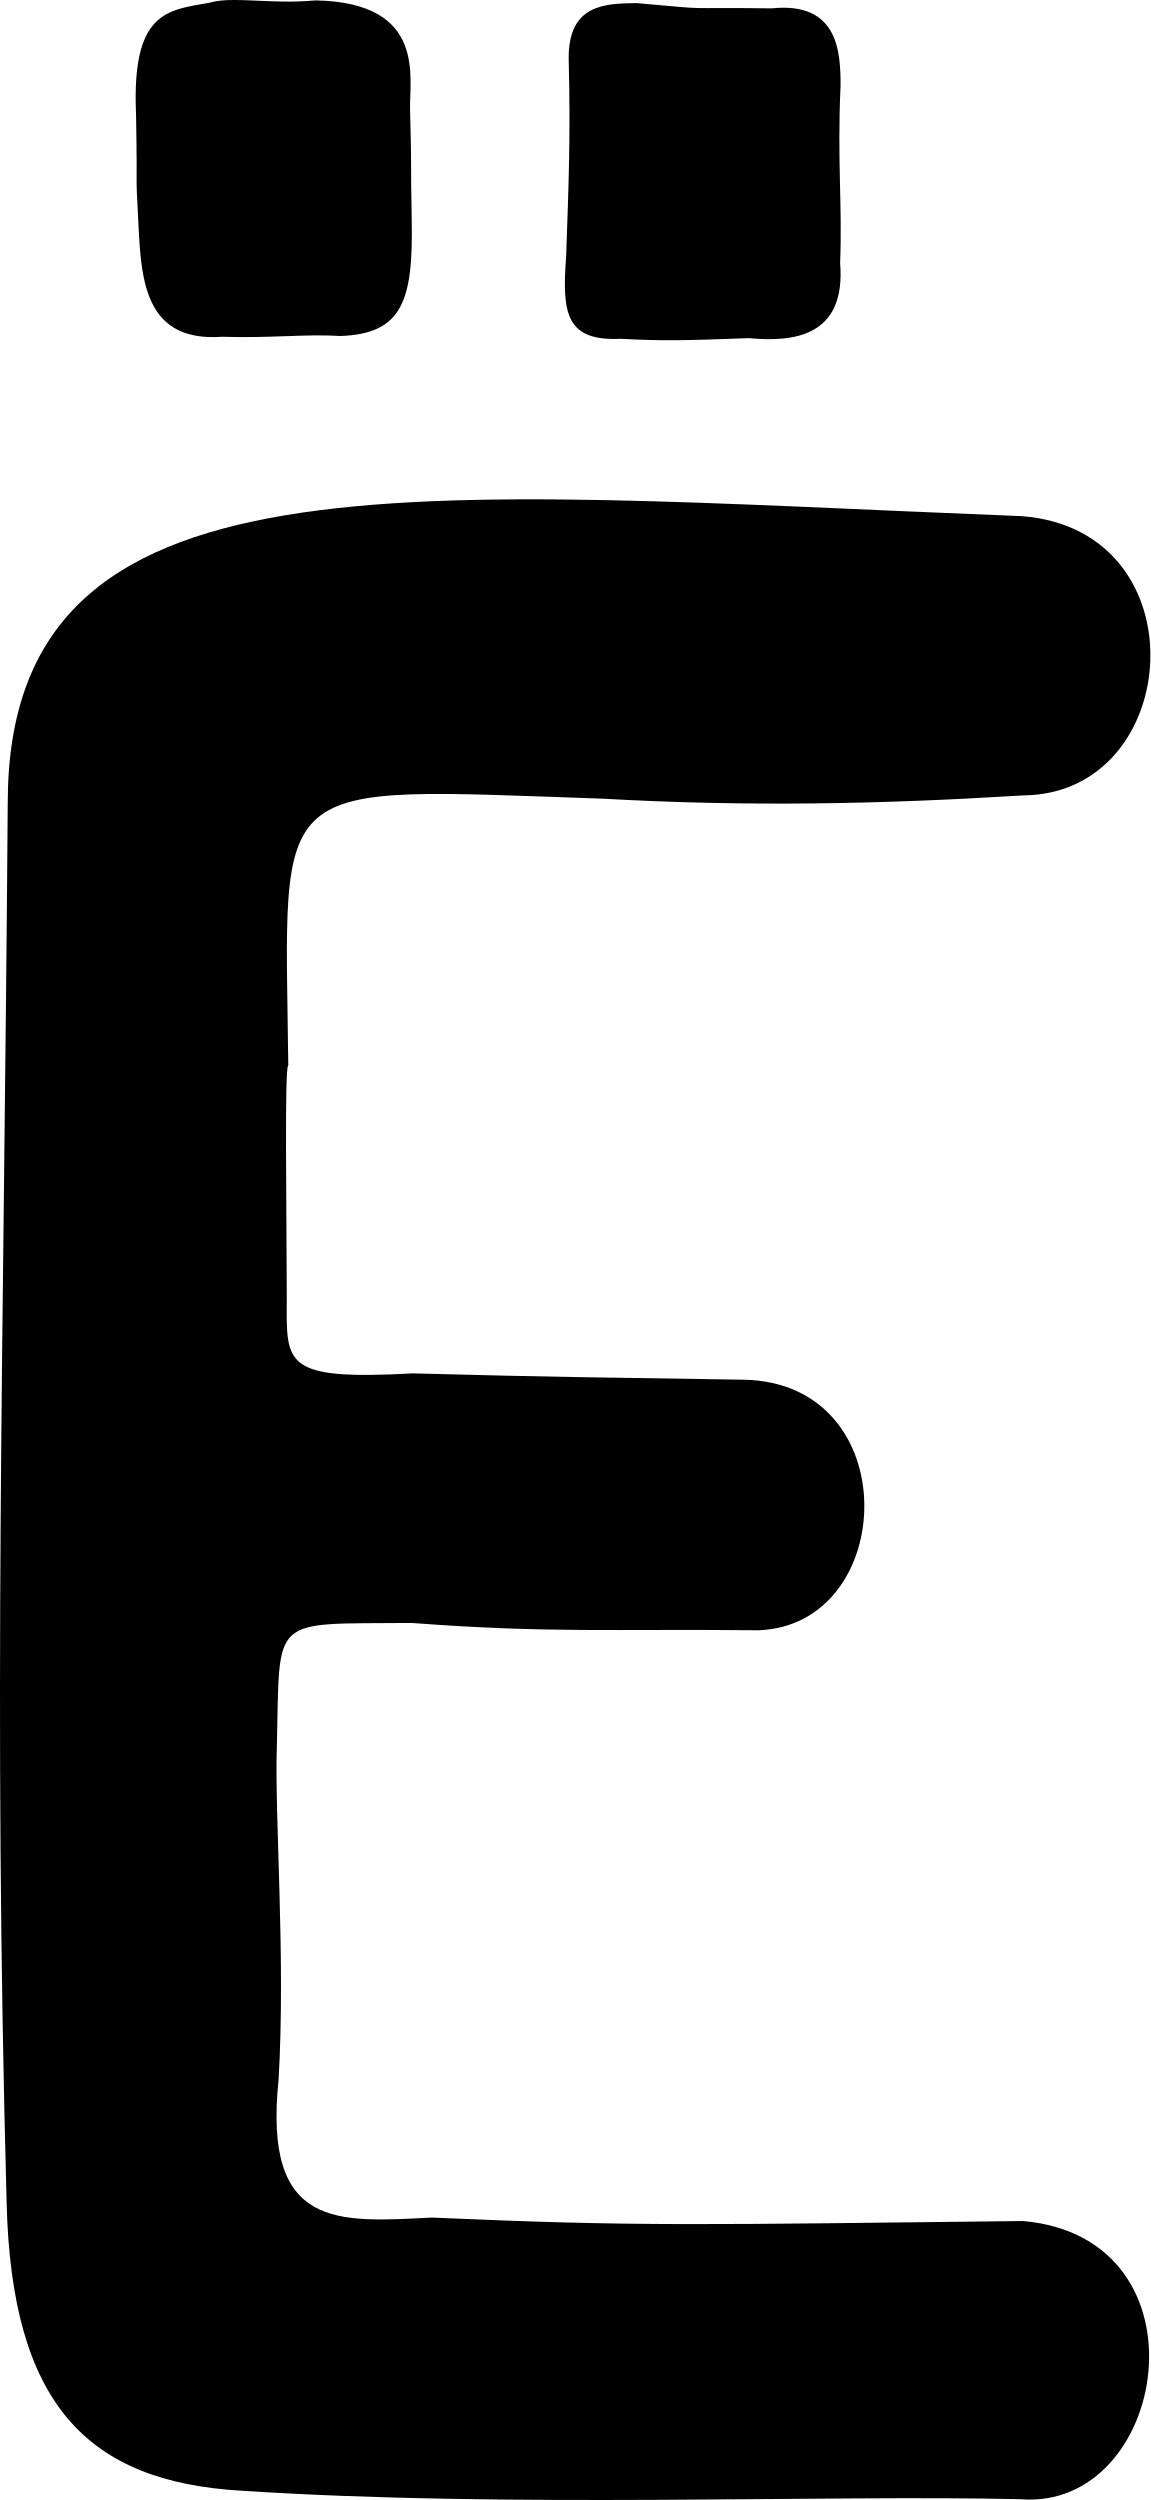
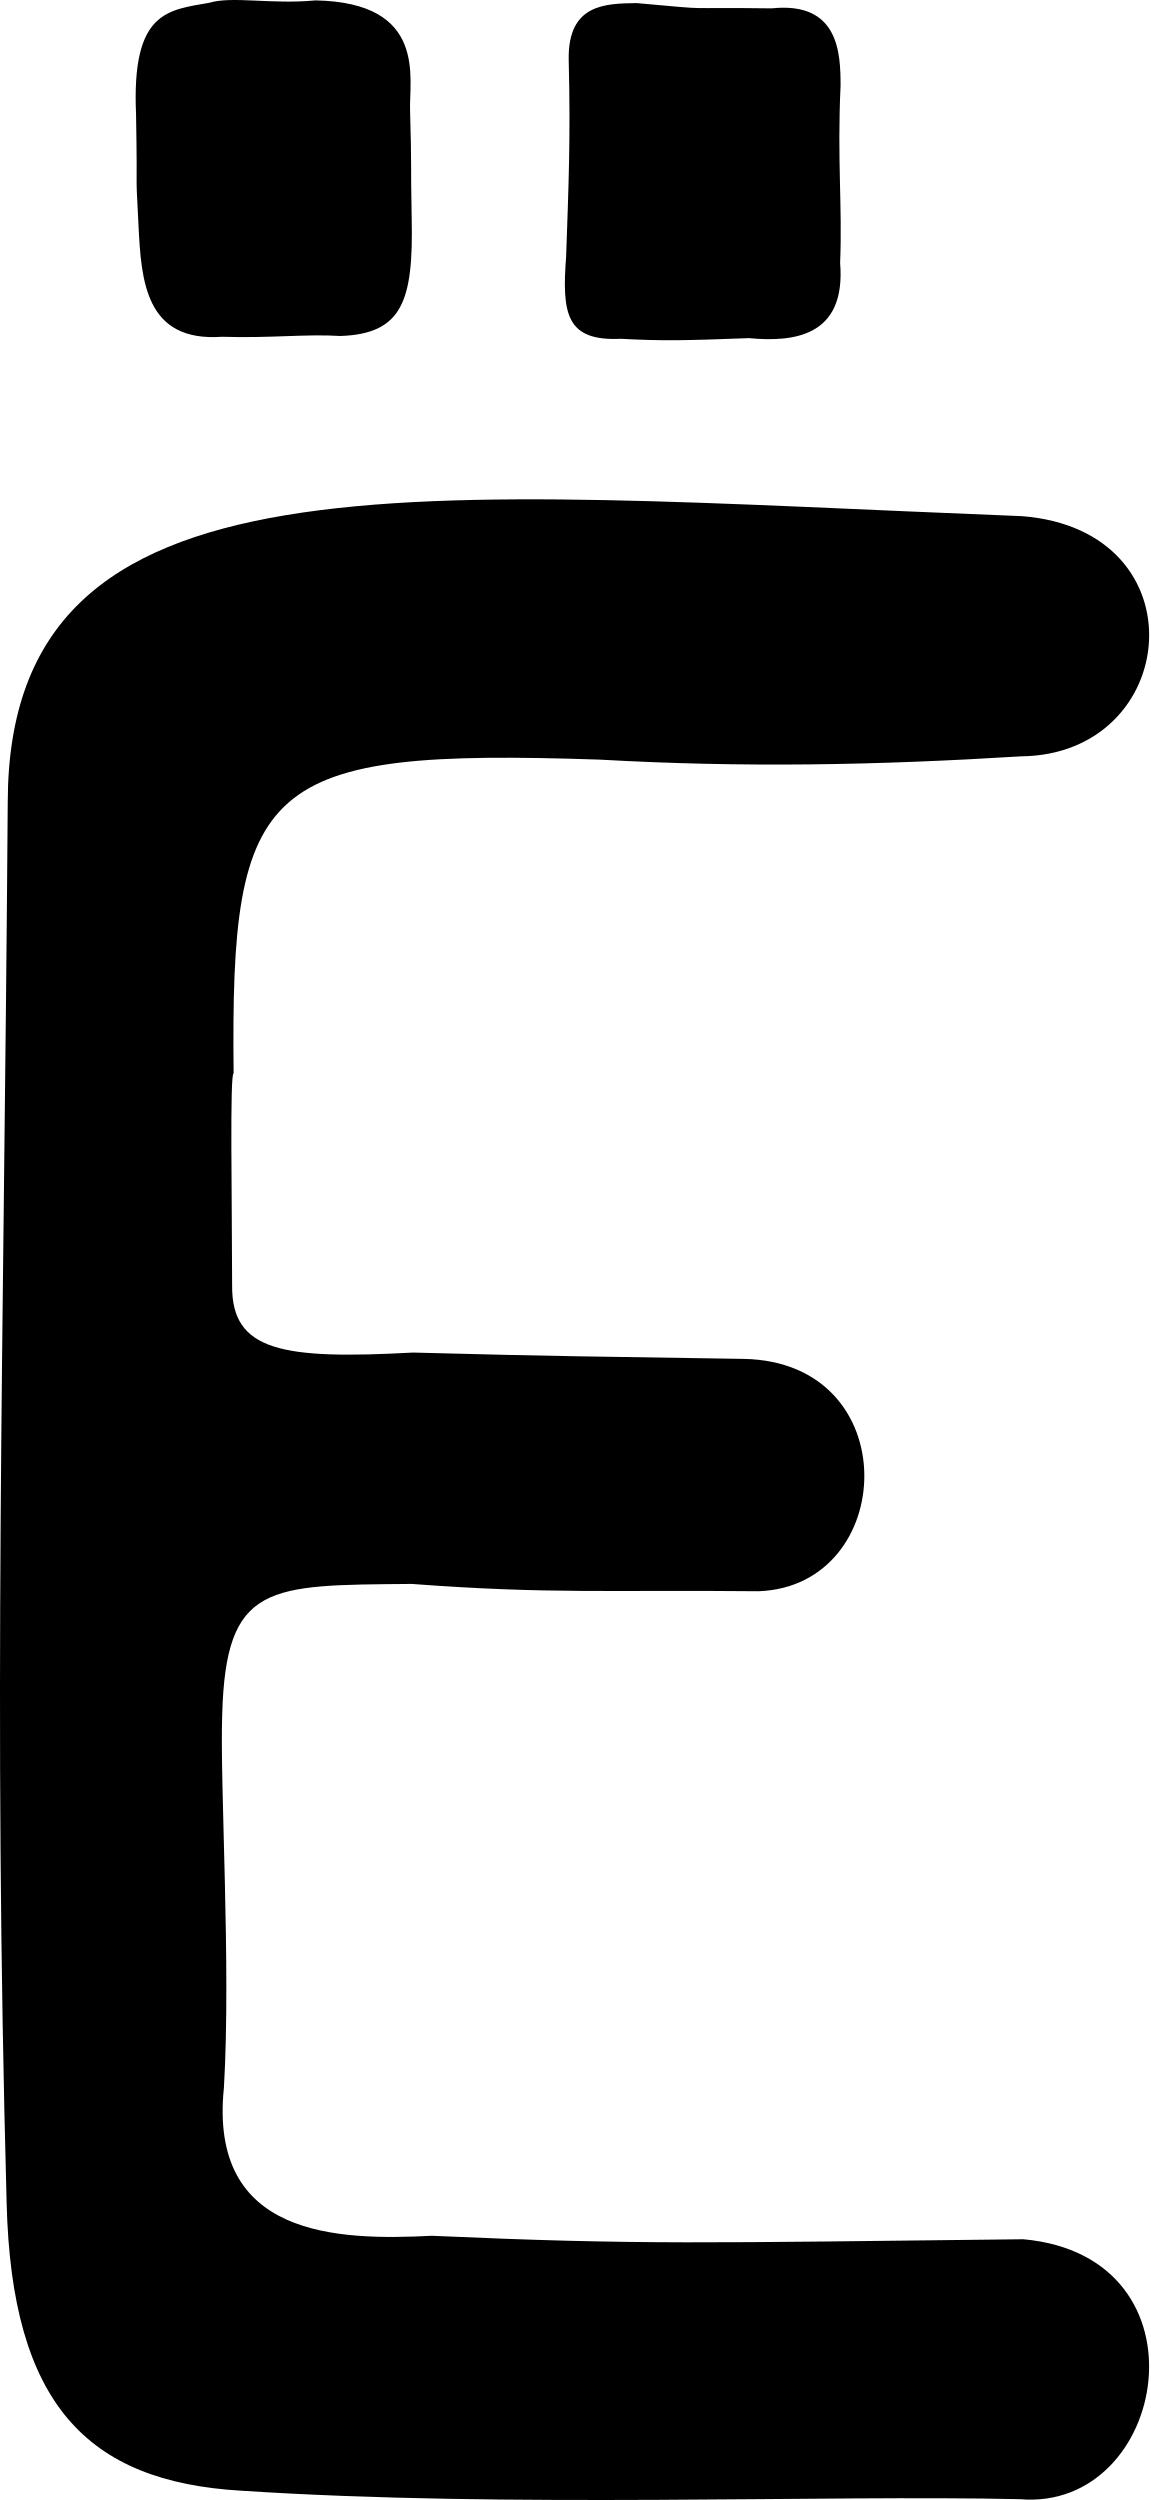
<svg xmlns="http://www.w3.org/2000/svg" version="1.1" id="svg170" width="427.948" height="930" viewBox="0 0 427.948 930">
  <defs id="defs174" />
-   <path style="fill:#000000;stroke-width:3.372" d="M 89.757,926.543 C 32.256,923.198 4.326,894.169 2.467,819.541 -2.55,633.668 1.395,506.212 2.881,298.281 3.168,164.504 152.742,183.104 380.2,192.013 c 67.102,5.247 59.96,103.323 0.538,103.872 -54.036,3.32 -102.843,4.246 -156.743,1.214 -125.591,-4.213 -118.005,-9.66 -116.755,99.284 -1.46,0 -0.594,54.444 -0.558,86.82 -0.151,24.407 -1.359,30.313 46.971,27.693 56.947,1.508 64.067,1.392 123.008,2.354 60.573,1.11 57.238,91.357 5.508,93.213 -54.905,-0.555 -77.528,1.143 -129.025,-2.721 -53.364,0.488 -48.887,-3.429 -50.159,46.004 -0.889,25.642 3.314,78.436 0.647,123.91 -5.784,55.754 21.889,53.056 57.037,51.275 77.302,3.455 101.61,2.603 220.054,1.291 70.732,6.499 53.688,108.117 -1.284,103.476 -73.143,-1.679 -189.966,3.379 -289.682,-3.156 z M 210.603,95.382 c 0.883,-25.918 1.694,-43.574 0.955,-73.193 -0.348,-20.836 13.744,-20.838 25.219,-21.042 31.375,2.817 13.655,1.474 50.331,1.963 24.93,-2.606 25.586,16.623 25.586,28.755 -1.292,27.694 0.7,44.605 -0.169,65.928 2.286,27.679 -17.607,29.522 -33.955,27.993 -24.145,0.926 -32.533,1.062 -47.552,0.246 -20.321,0.953 -22.058,-9.066 -20.415,-30.649 z M 82.574,125.28 C 53.999,127.315 52.521,104.368 51.512,83.622 50.26,59.653 51.219,76.886 50.609,42.504 48.92,4.065 62.446,3.782 77.902,1.024 c 8.51,-2.562 22.831,0.687 39.48,-0.878 41.784,0.794 34.703,29.188 35.167,41.088 0.647,22.46 0.161,17.227 0.601,40.325 0.622,30.333 -3.454,42.664 -26.564,43.432 -12.626,-0.817 -25.977,0.867 -44.011,0.29 z" id="path180" />
+   <path style="fill:#000000;stroke-width:3.372" d="M 89.757,926.543 C 32.256,923.198 4.326,894.169 2.467,819.541 -2.55,633.668 1.395,506.212 2.881,298.281 3.168,164.504 152.742,183.104 380.2,192.013 c 67.102,5.247 58.992,88.801 -0.43,89.35 -54.036,3.32 -102.843,4.246 -156.743,1.214 -125.591,-4.213 -137.367,7.766 -136.118,116.711 -1.46,0 -0.594,46.699 -0.558,79.075 -0.151,24.407 18.972,27.409 67.302,24.789 56.947,1.508 64.067,1.392 123.008,2.354 60.573,1.11 57.238,84.58 5.508,86.436 -54.905,-0.555 -77.528,1.143 -129.025,-2.721 -53.364,0.488 -69.218,-0.525 -70.49,48.909 -0.889,25.642 3.314,92.958 0.647,138.432 -5.784,55.754 42.22,56.928 77.368,55.148 77.302,3.455 101.61,2.603 220.054,1.291 70.732,6.499 53.688,101.34 -1.284,96.699 -73.143,-1.679 -189.966,3.379 -289.682,-3.156 z M 210.603,95.382 c 0.883,-25.918 1.694,-43.574 0.955,-73.193 -0.348,-20.836 13.744,-20.838 25.219,-21.042 31.375,2.817 13.655,1.474 50.331,1.963 24.93,-2.606 25.586,16.623 25.586,28.755 -1.292,27.694 0.7,44.605 -0.169,65.928 2.286,27.679 -17.607,29.522 -33.955,27.993 -24.145,0.926 -32.533,1.062 -47.552,0.246 -20.321,0.953 -22.058,-9.066 -20.415,-30.649 z M 82.574,125.28 C 53.999,127.315 52.521,104.368 51.512,83.622 50.26,59.653 51.219,76.886 50.609,42.504 48.92,4.065 62.446,3.782 77.902,1.024 c 8.51,-2.562 22.831,0.687 39.48,-0.878 41.784,0.794 34.703,29.188 35.167,41.088 0.647,22.46 0.161,17.227 0.601,40.325 0.622,30.333 -3.454,42.664 -26.564,43.432 -12.626,-0.817 -25.977,0.867 -44.011,0.29 z" id="path180" />
</svg>
